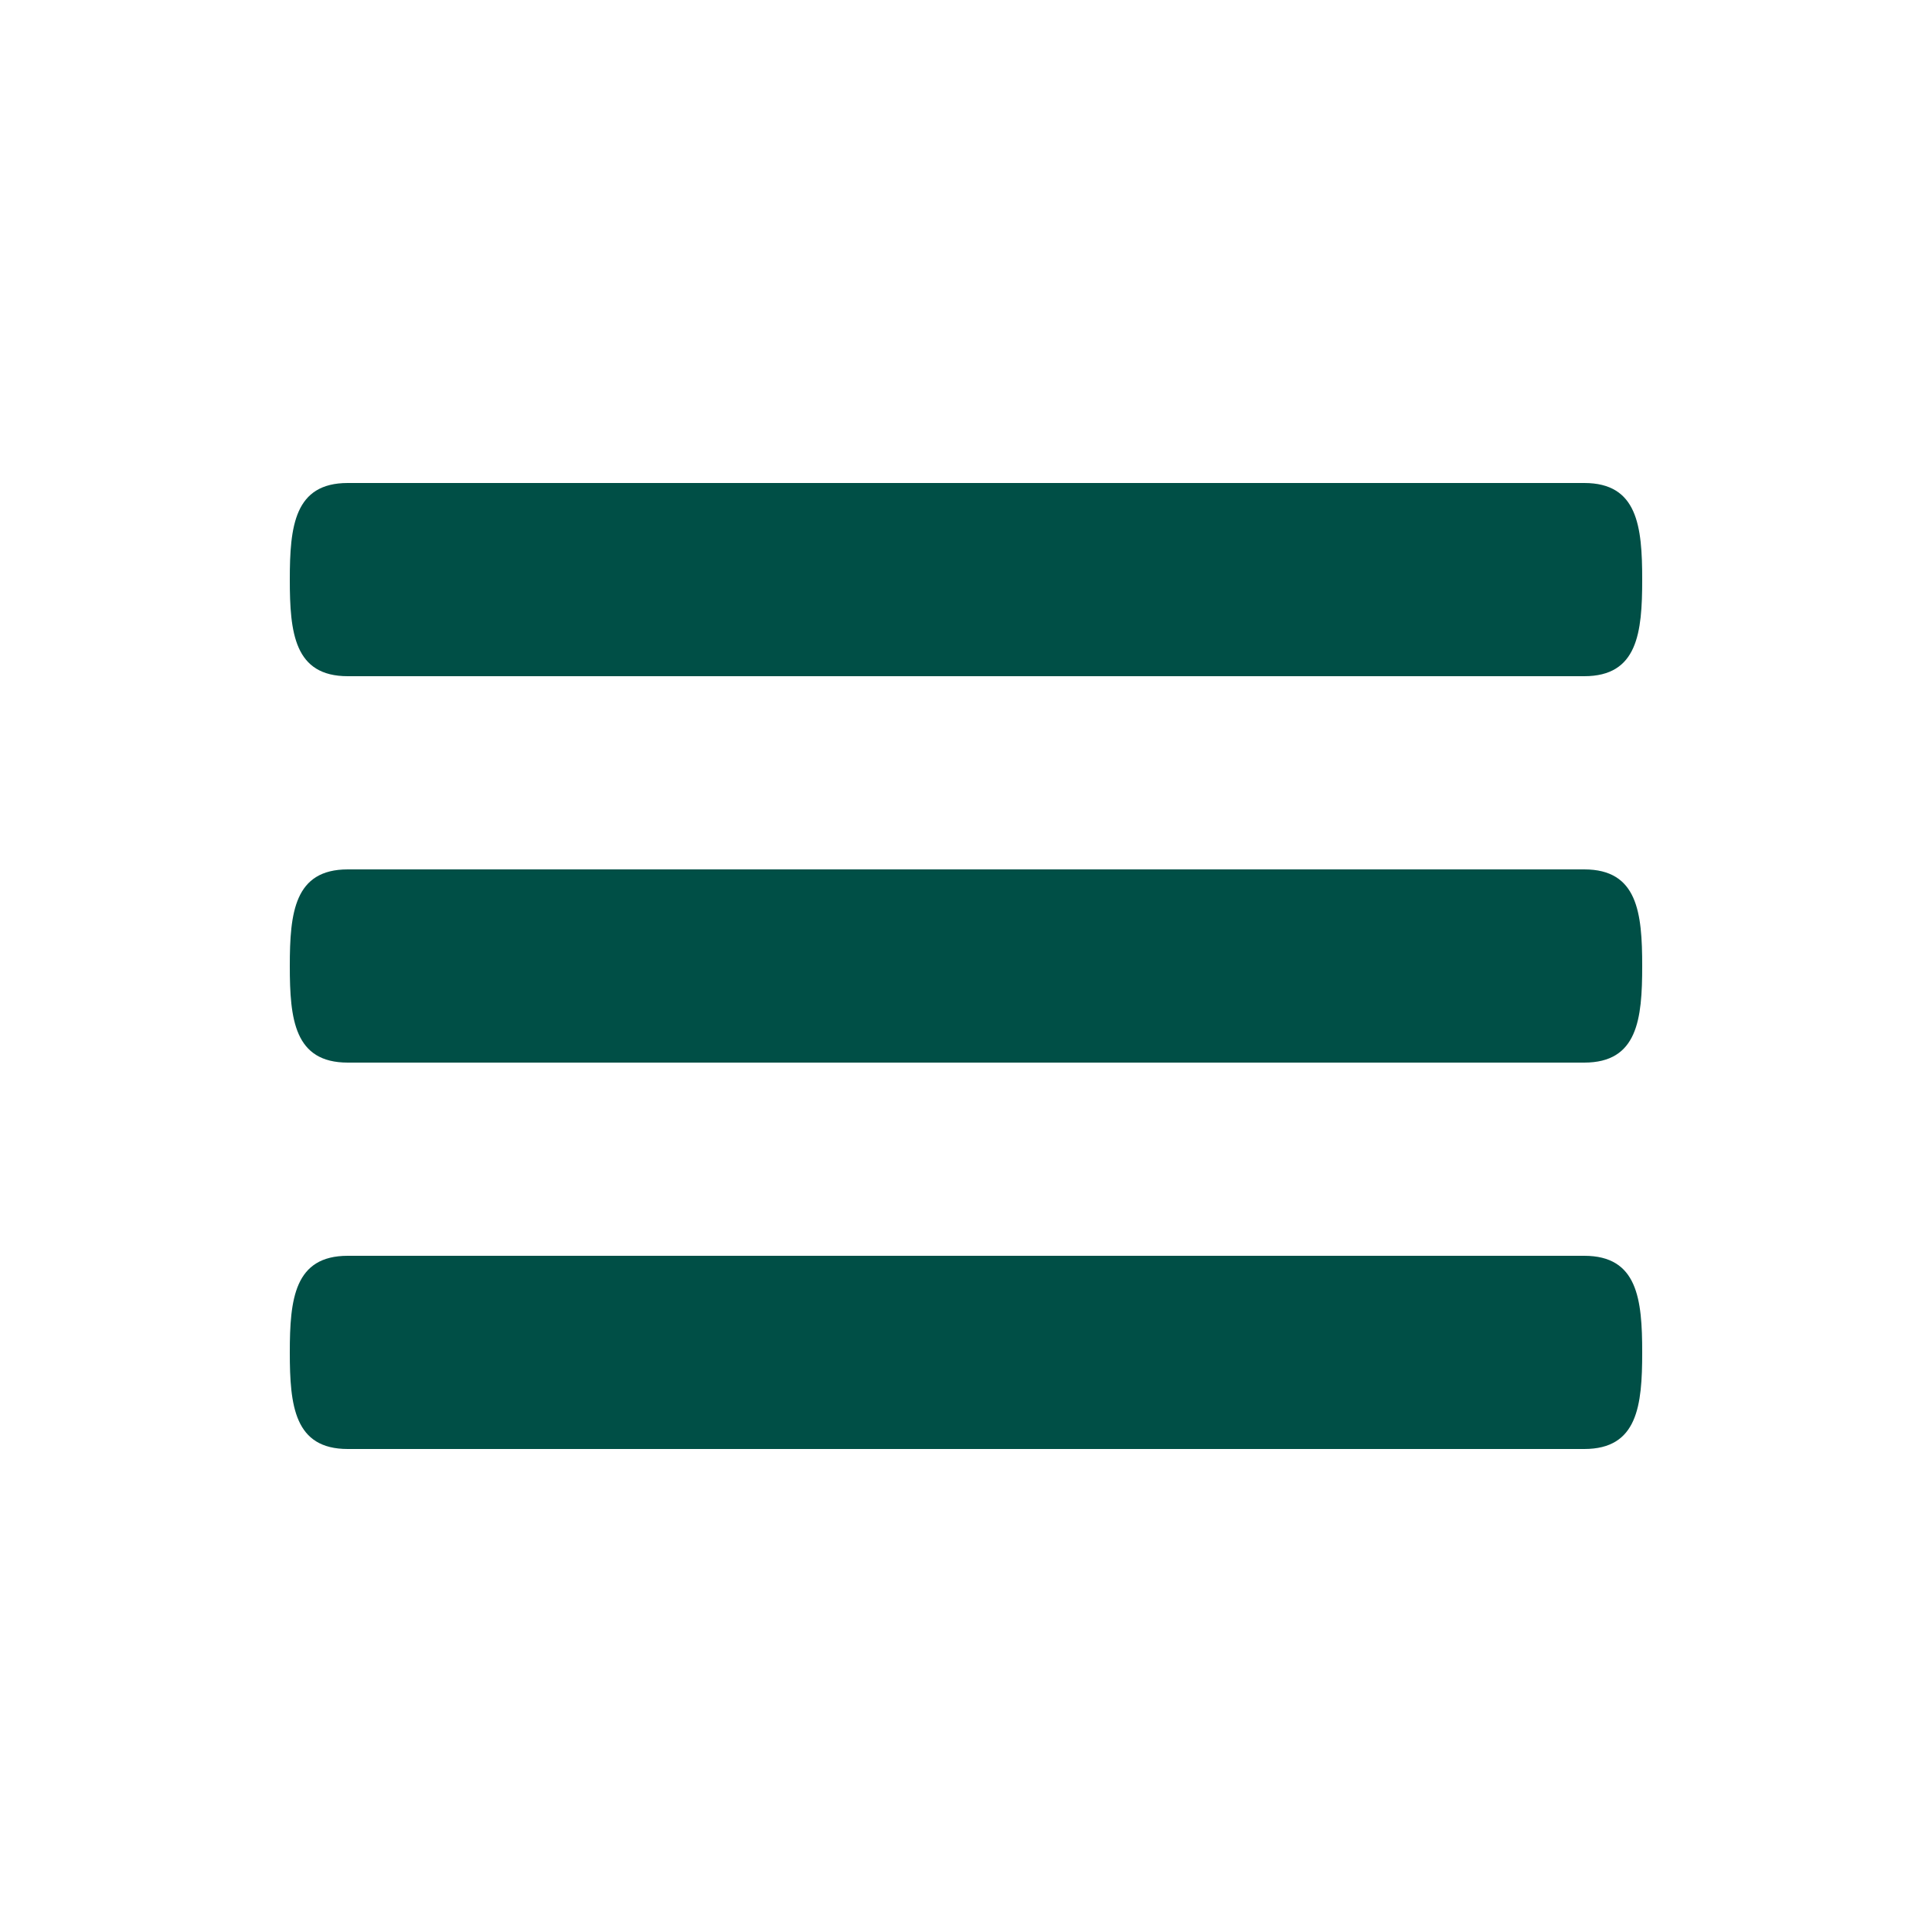
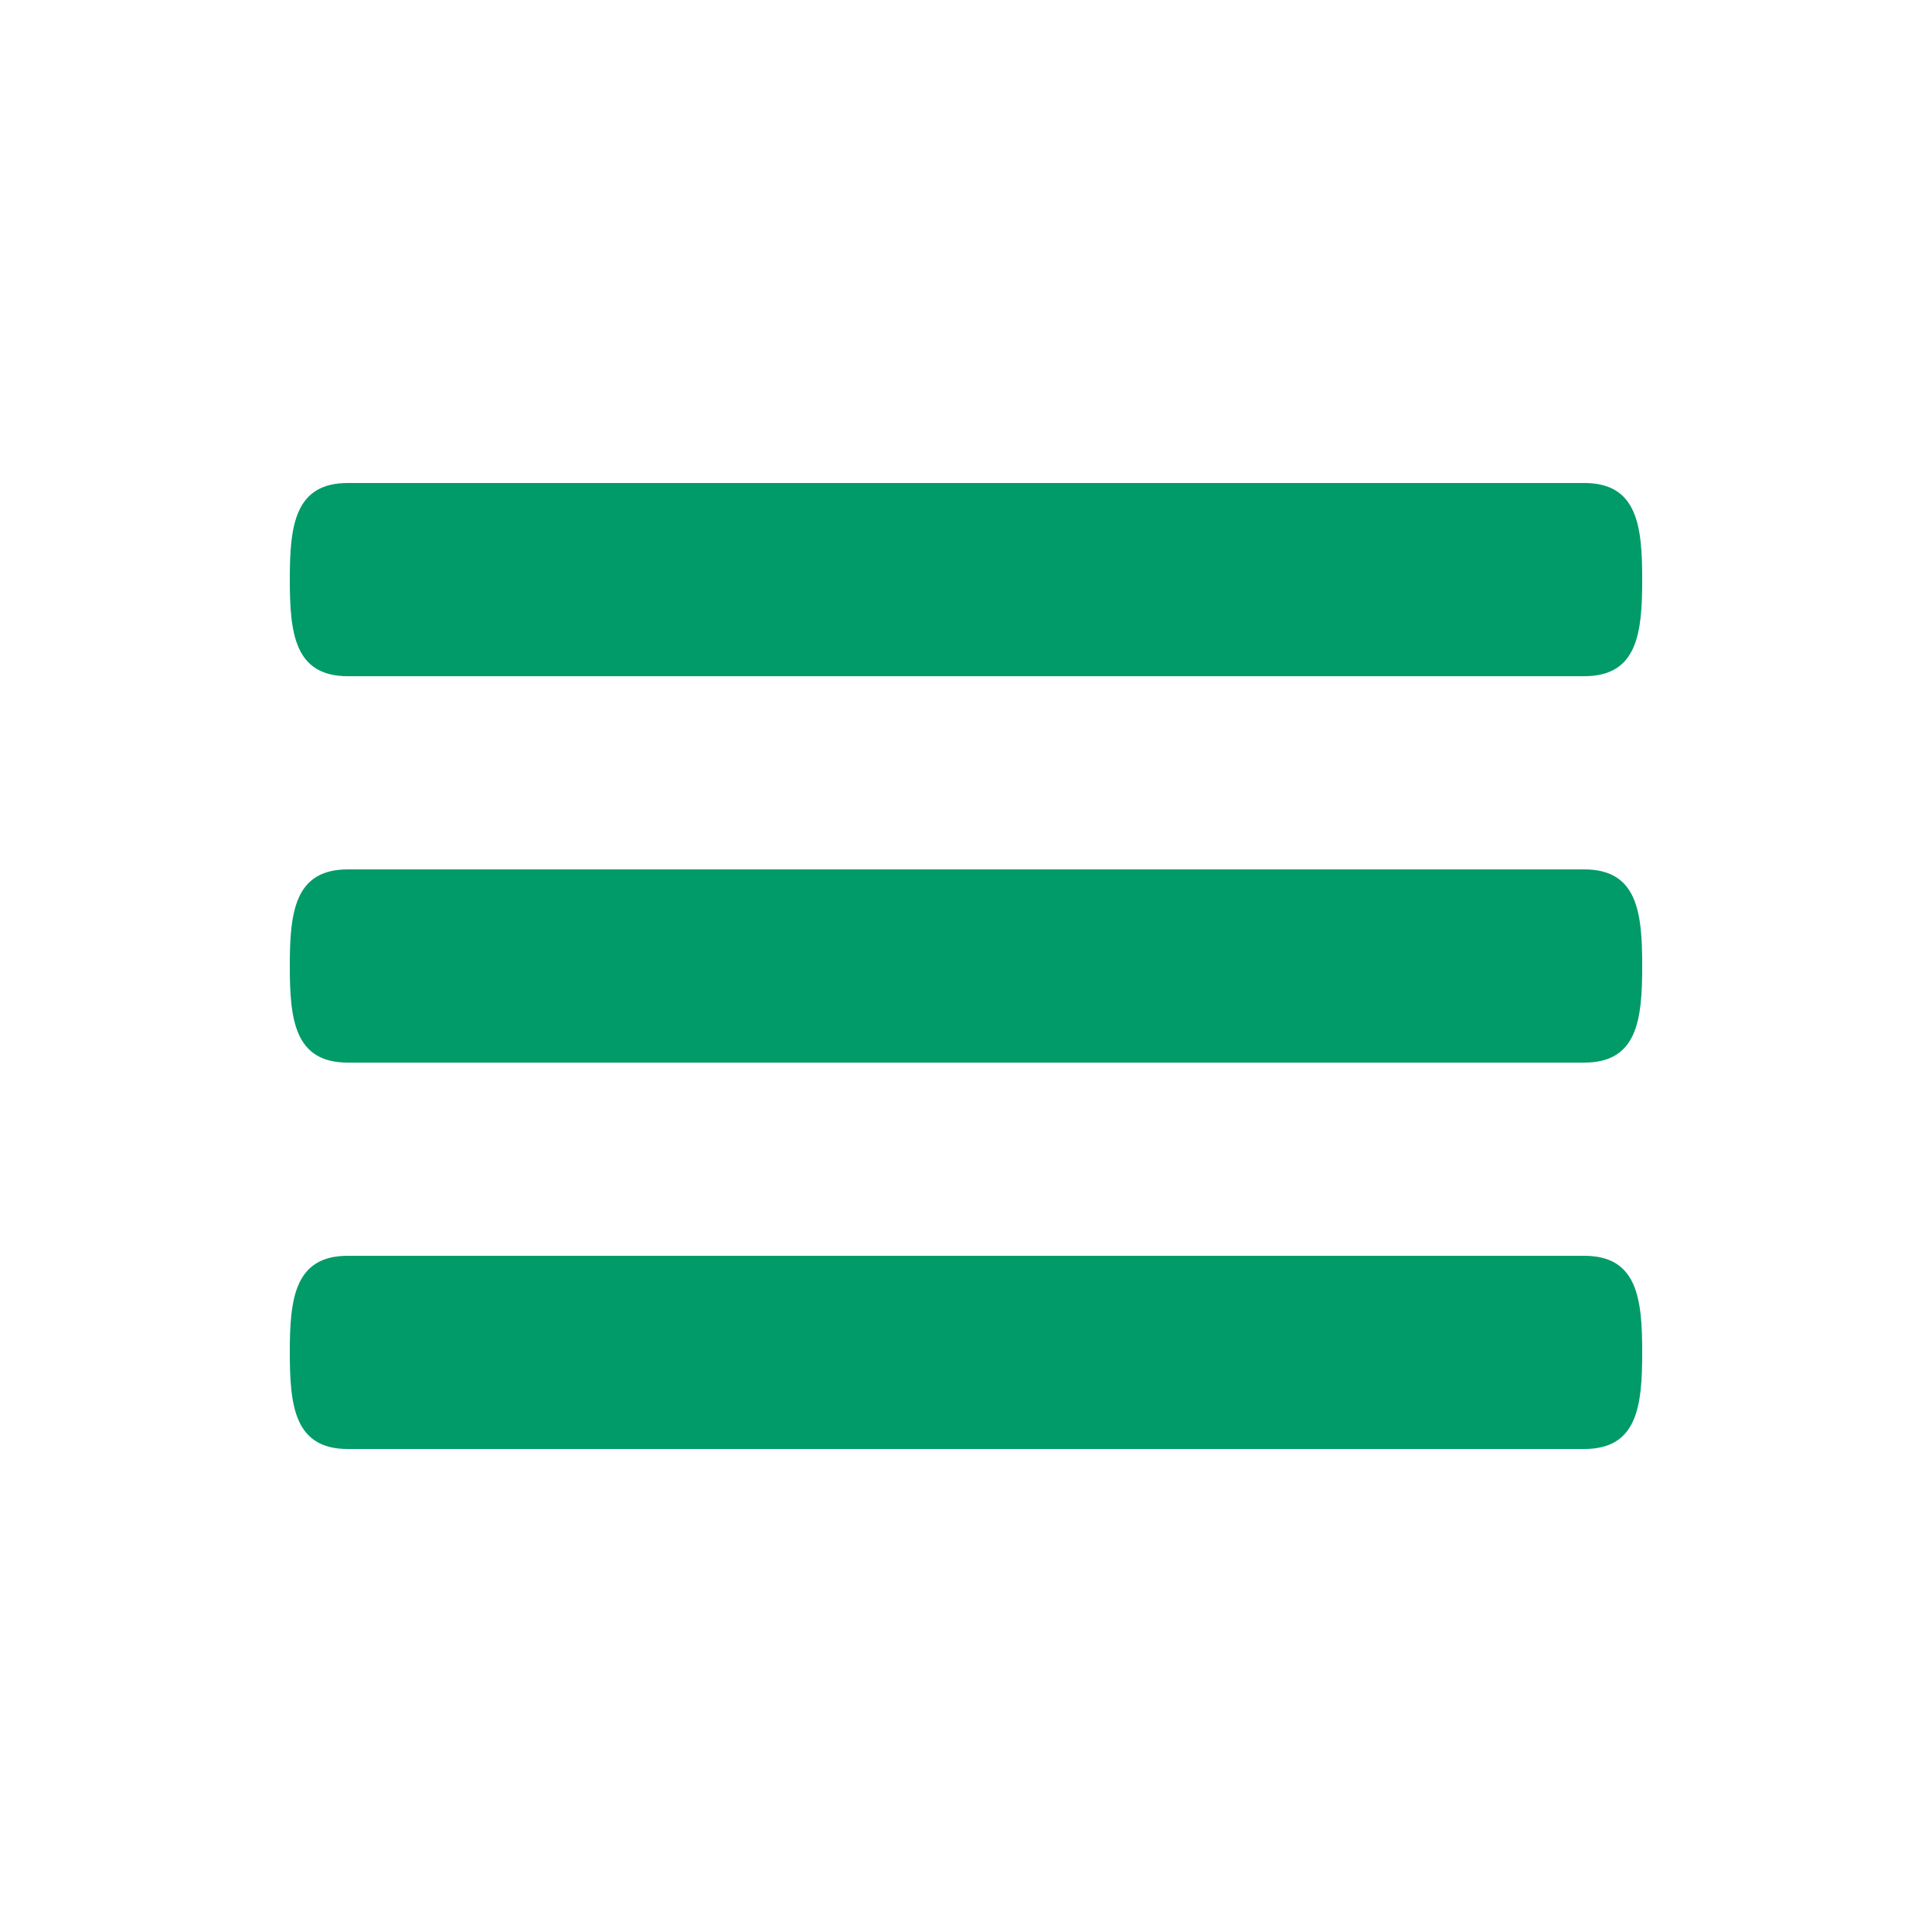
<svg xmlns="http://www.w3.org/2000/svg" version="1.1" id="Menu" x="0px" y="0px" viewBox="0 0 20 20" enable-background="new 0 0 20 20" xml:space="preserve">
-   <path fill="#004F46" d="M16.4,9H3.6C3.048,9,3,9.447,3,10c0,0.553,0.048,1,0.6,1h12.8c0.552,0,0.6-0.447,0.6-1S16.952,9,16.4,9z   M16.4,13H3.6C3.048,13,3,13.447,3,14c0,0.553,0.048,1,0.6,1h12.8c0.552,0,0.6-0.447,0.6-1S16.952,13,16.4,13z M3.6,7h12.8  C16.952,7,17,6.553,17,6s-0.048-1-0.6-1H3.6C3.048,5,3,5.447,3,6S3.048,7,3.6,7z" />
+   <path fill="#009b68" d="M16.4,9H3.6C3.048,9,3,9.447,3,10c0,0.553,0.048,1,0.6,1h12.8c0.552,0,0.6-0.447,0.6-1S16.952,9,16.4,9z   M16.4,13H3.6C3.048,13,3,13.447,3,14c0,0.553,0.048,1,0.6,1h12.8c0.552,0,0.6-0.447,0.6-1S16.952,13,16.4,13z M3.6,7h12.8  C16.952,7,17,6.553,17,6s-0.048-1-0.6-1H3.6C3.048,5,3,5.447,3,6S3.048,7,3.6,7z" />
</svg>
